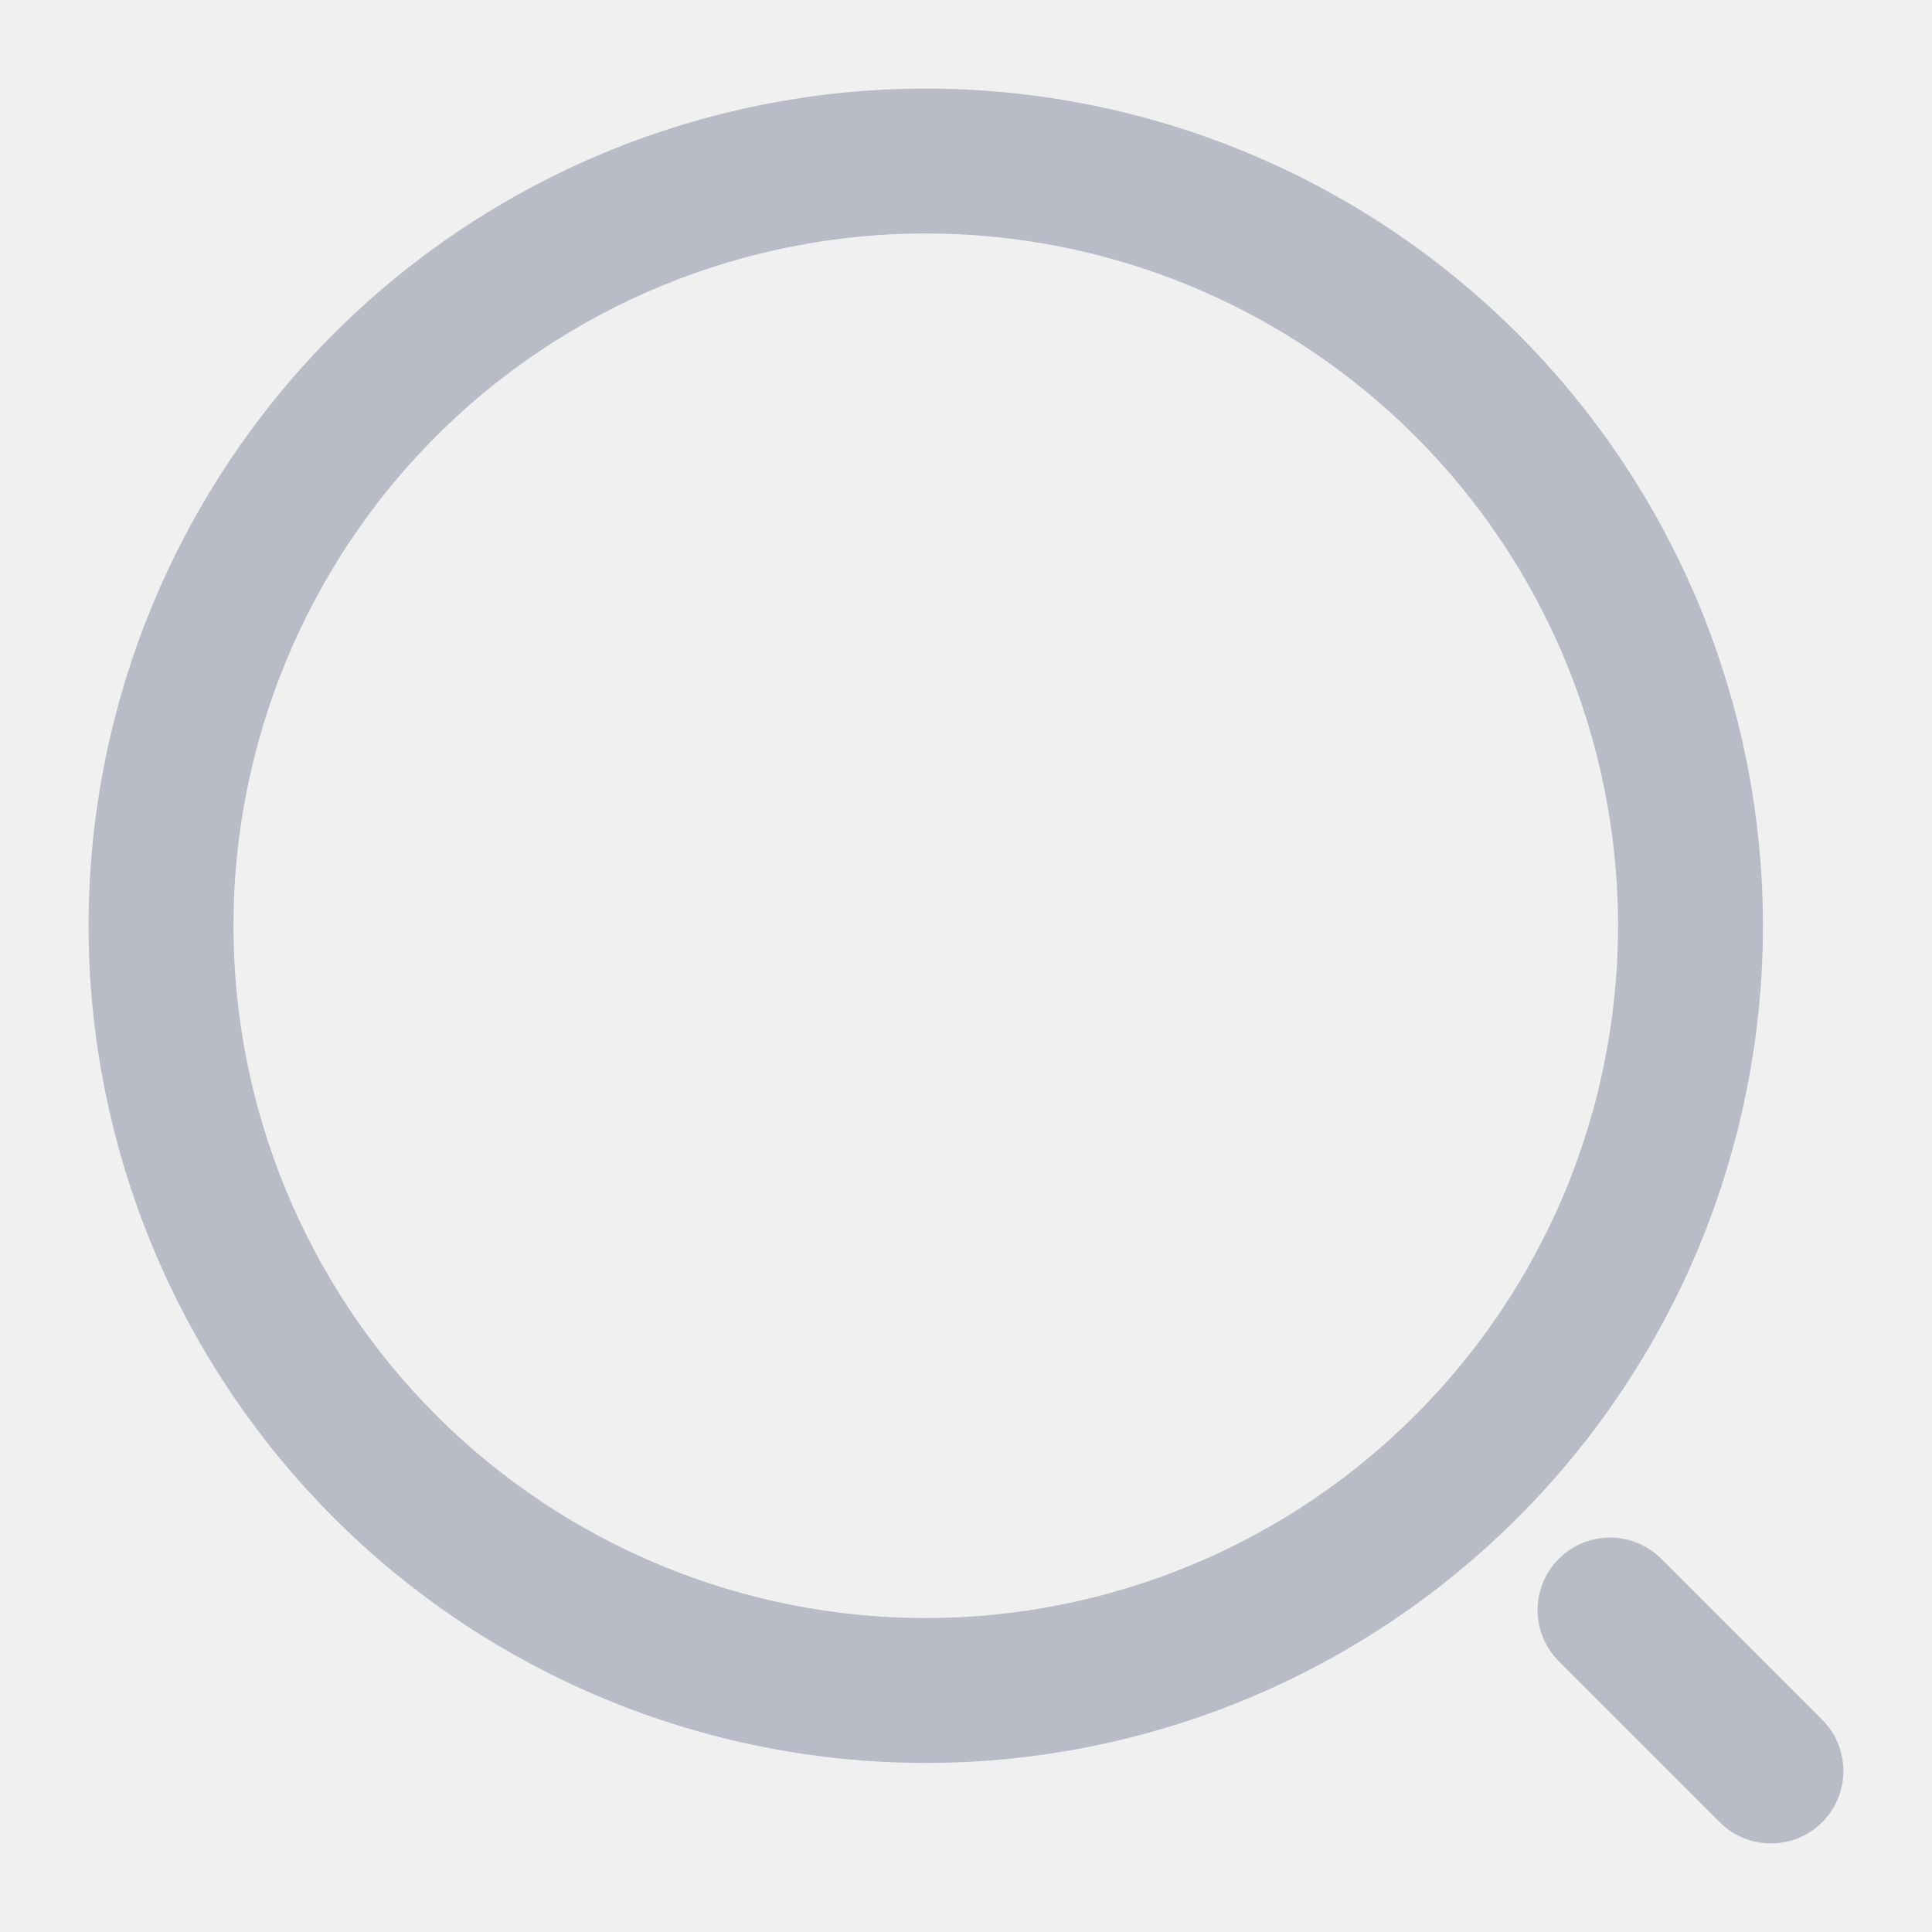
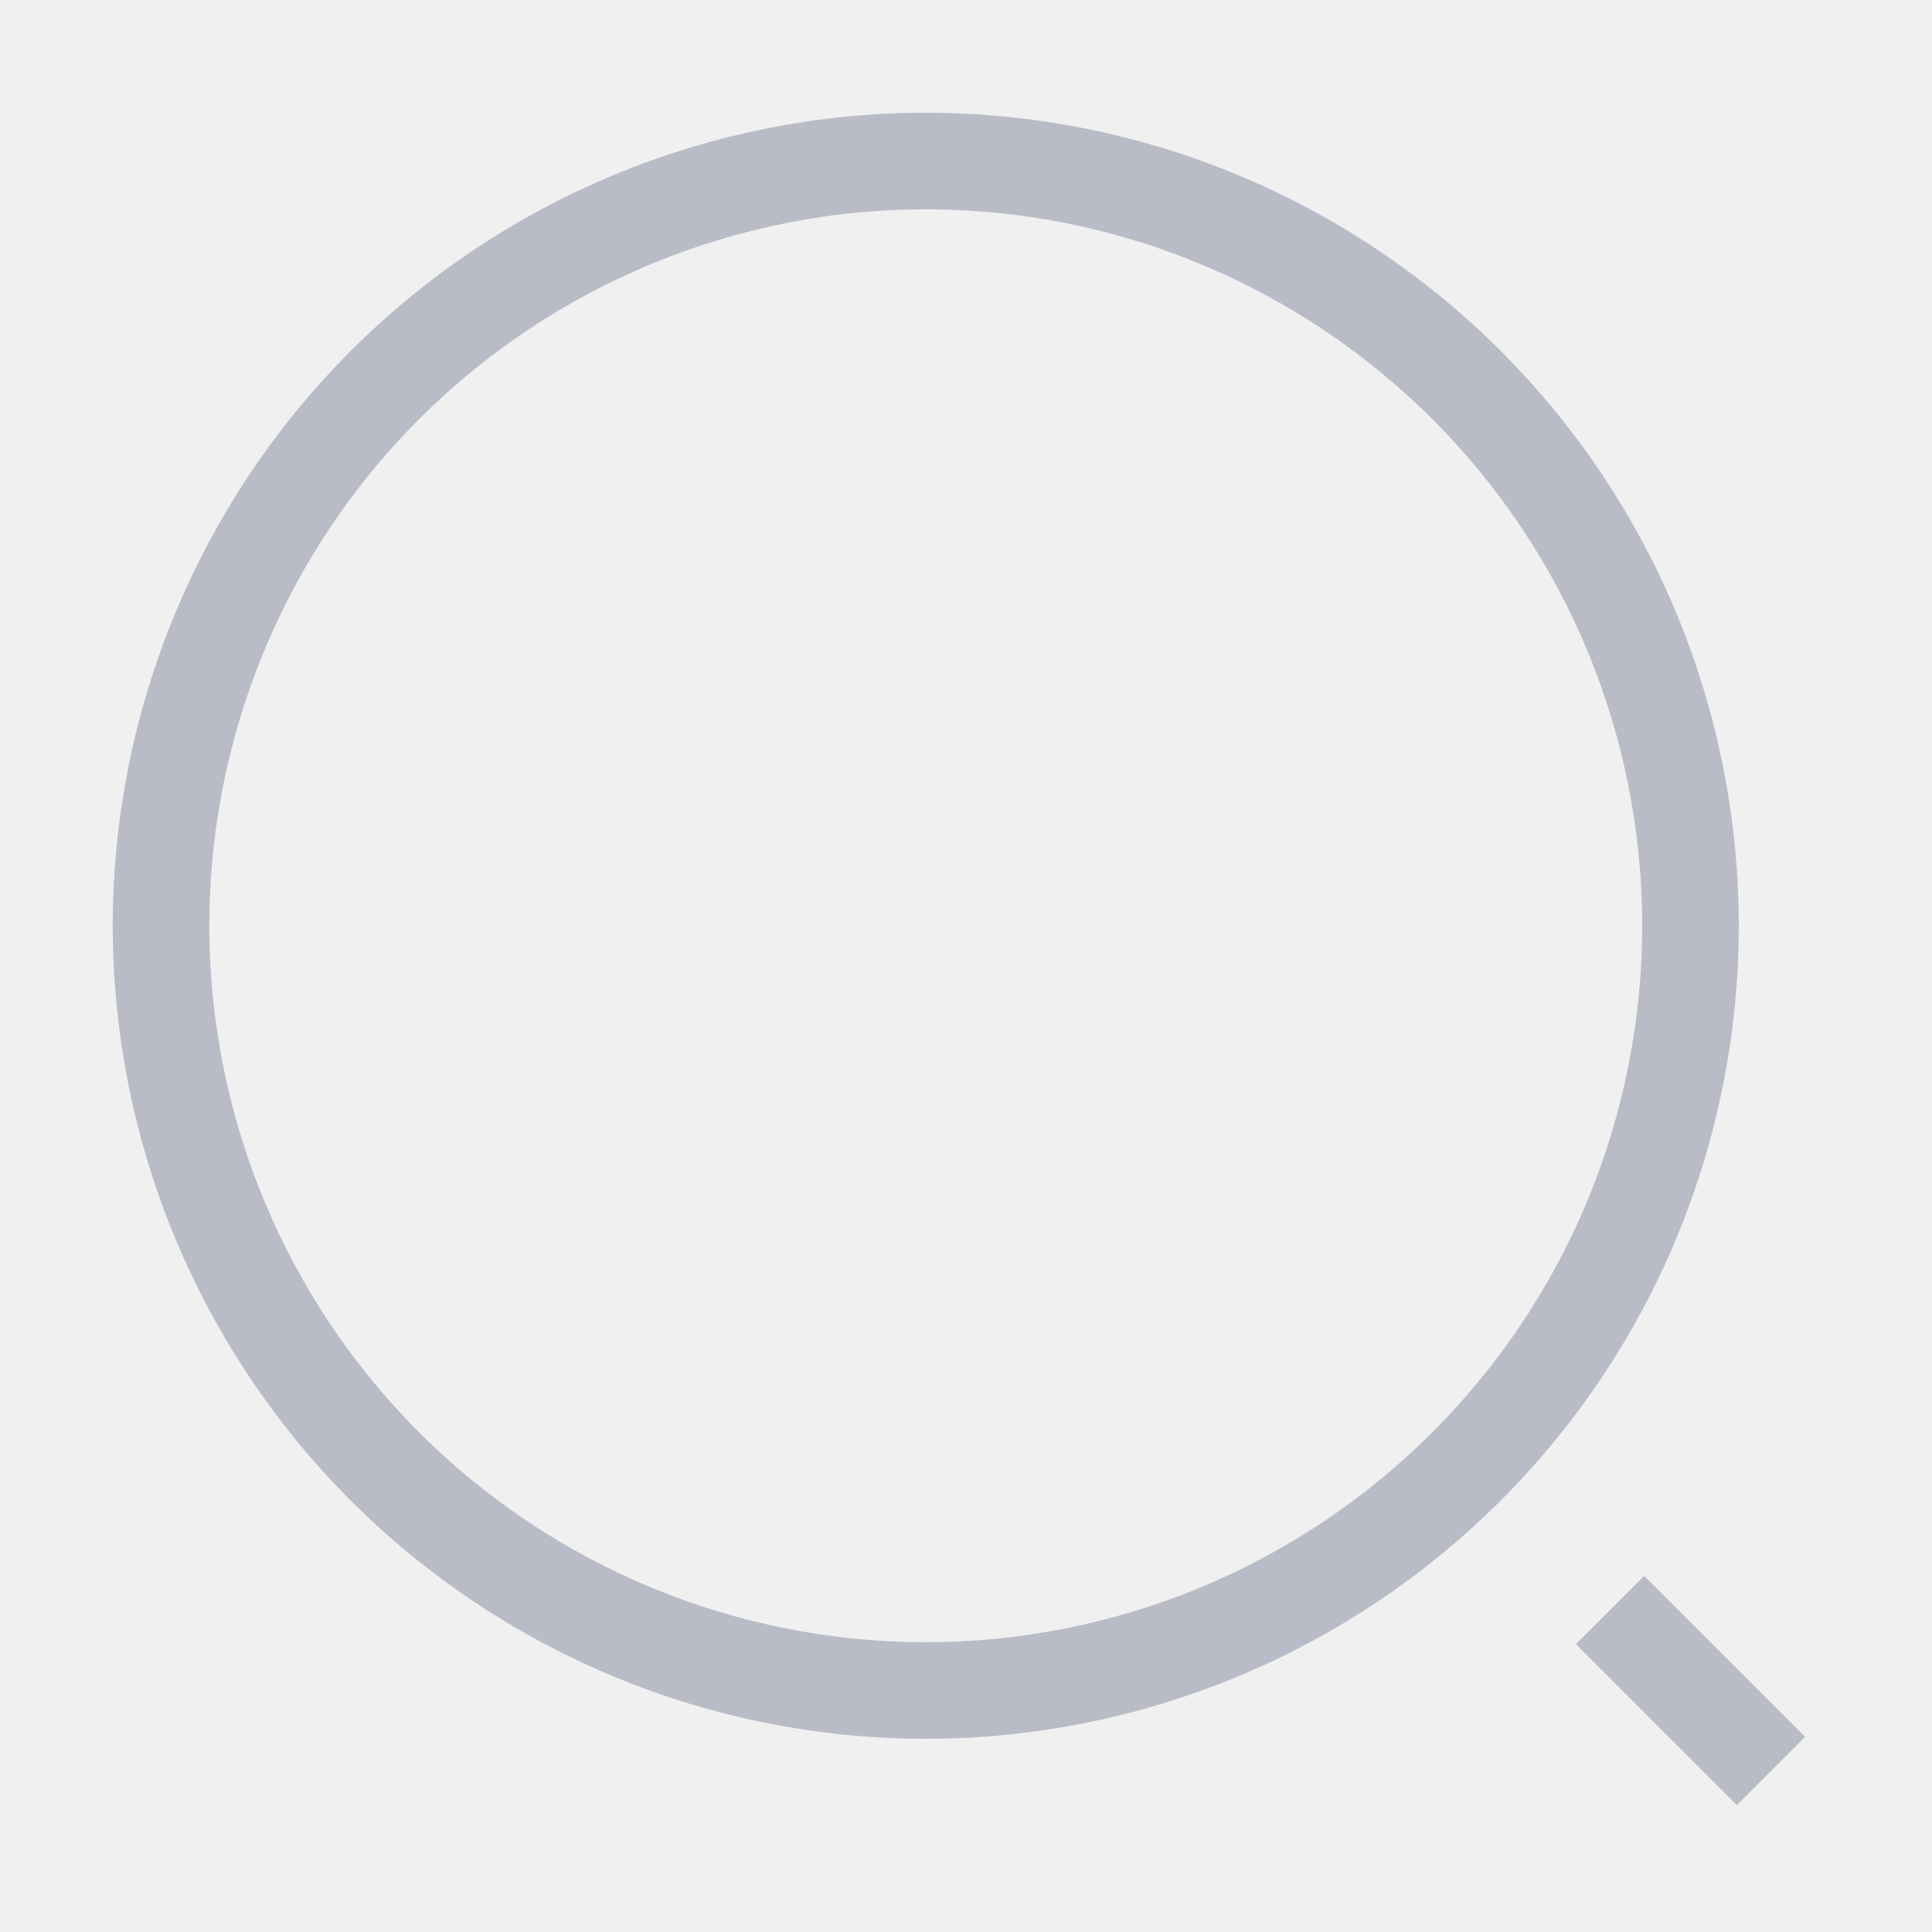
<svg xmlns="http://www.w3.org/2000/svg" width="20" height="20" viewBox="0 0 20 20" fill="none">
-   <g clip-path="url(#clip0_344_1823)">
-     <path d="M18.333 18.333L16.667 16.667M9.583 17.5C10.623 17.5 11.652 17.295 12.613 16.897C13.573 16.5 14.446 15.916 15.181 15.181C15.916 14.446 16.5 13.573 16.898 12.613C17.295 11.652 17.5 10.623 17.5 9.583C17.5 8.544 17.295 7.514 16.898 6.554C16.5 5.593 15.916 4.72 15.181 3.985C14.446 3.25 13.573 2.667 12.613 2.269C11.652 1.871 10.623 1.667 9.583 1.667C7.484 1.667 5.47 2.501 3.985 3.985C2.501 5.47 1.667 7.484 1.667 9.583C1.667 11.683 2.501 13.697 3.985 15.181C5.47 16.666 7.484 17.5 9.583 17.5Z" stroke="#B9BCC7" stroke-width="1.5" stroke-linecap="round" stroke-linejoin="round" />
+   <g clipPath="url(#clip0_344_1823)">
+     <path d="M18.333 18.333L16.667 16.667M9.583 17.5C10.623 17.5 11.652 17.295 12.613 16.897C13.573 16.5 14.446 15.916 15.181 15.181C15.916 14.446 16.5 13.573 16.898 12.613C17.295 11.652 17.5 10.623 17.5 9.583C17.5 8.544 17.295 7.514 16.898 6.554C16.5 5.593 15.916 4.72 15.181 3.985C14.446 3.25 13.573 2.667 12.613 2.269C11.652 1.871 10.623 1.667 9.583 1.667C7.484 1.667 5.47 2.501 3.985 3.985C2.501 5.47 1.667 7.484 1.667 9.583C1.667 11.683 2.501 13.697 3.985 15.181C5.47 16.666 7.484 17.5 9.583 17.5Z" stroke="#B9BCC7" strokeWidth="1.5" strokeLinecap="round" stroke-linejoin="round" />
  </g>
  <defs>
    <clipPath id="clip0_344_1823">
      <rect width="20" height="20" fill="white" />
    </clipPath>
  </defs>
</svg>
